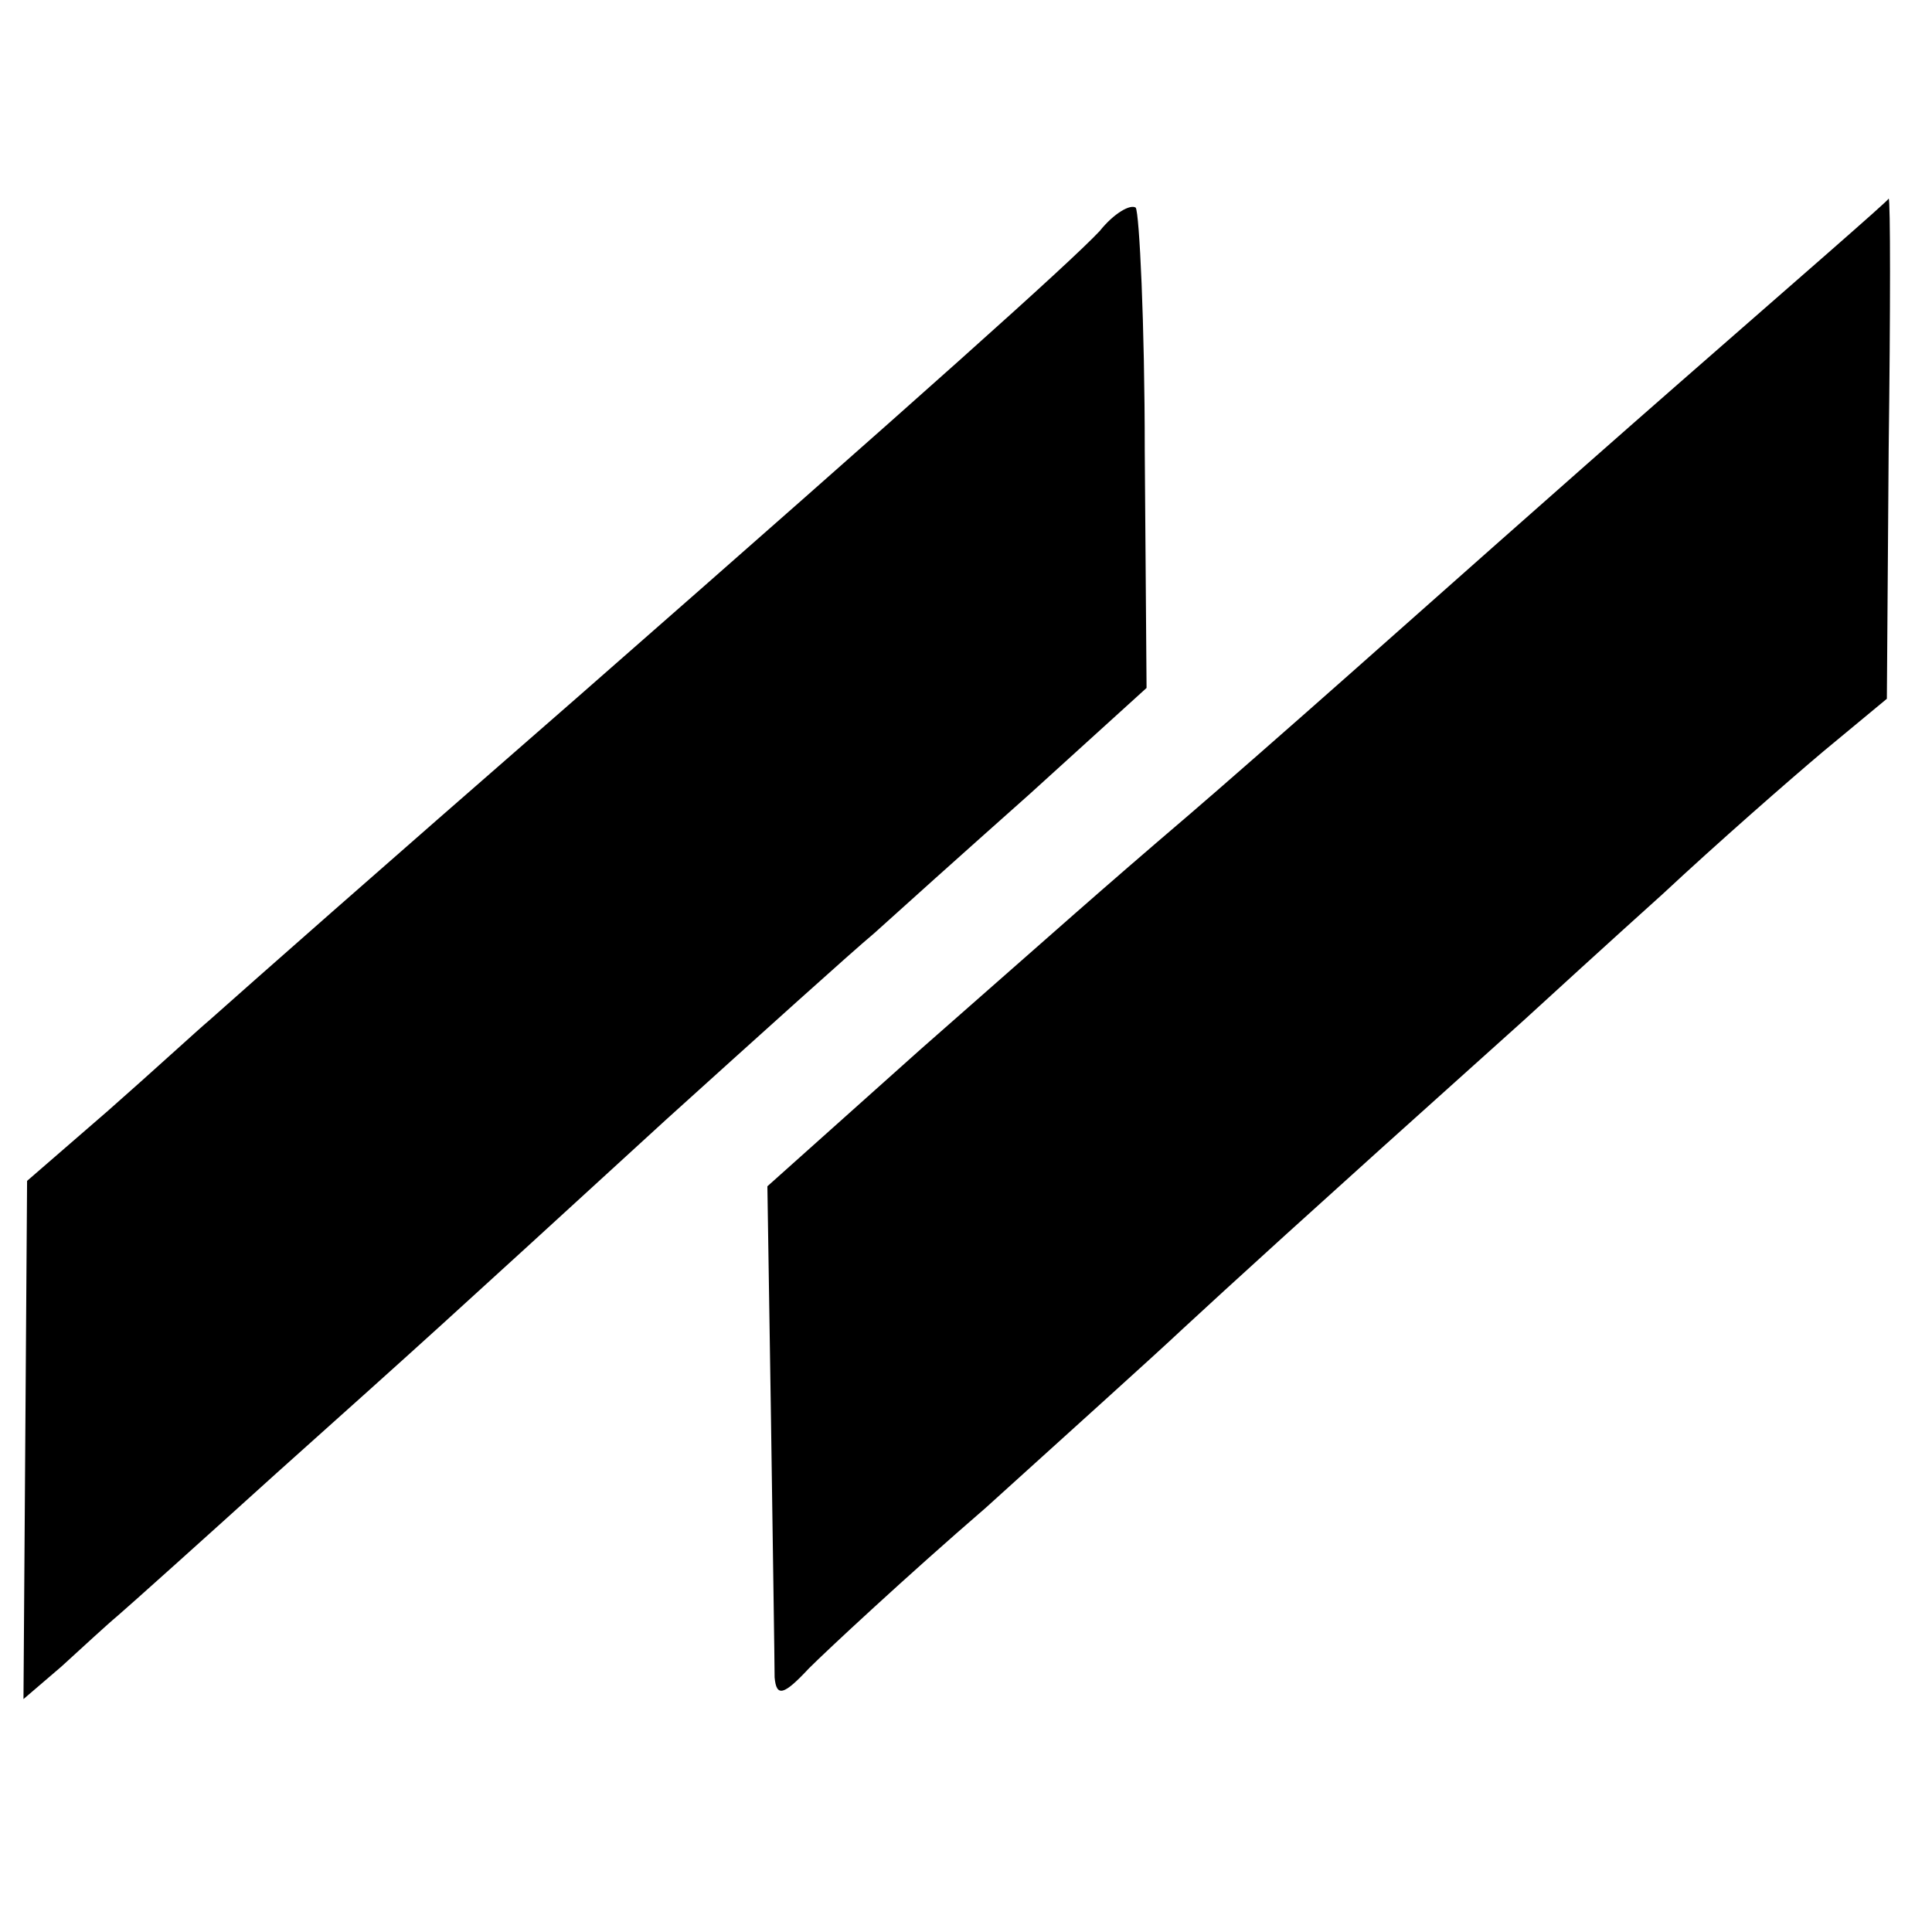
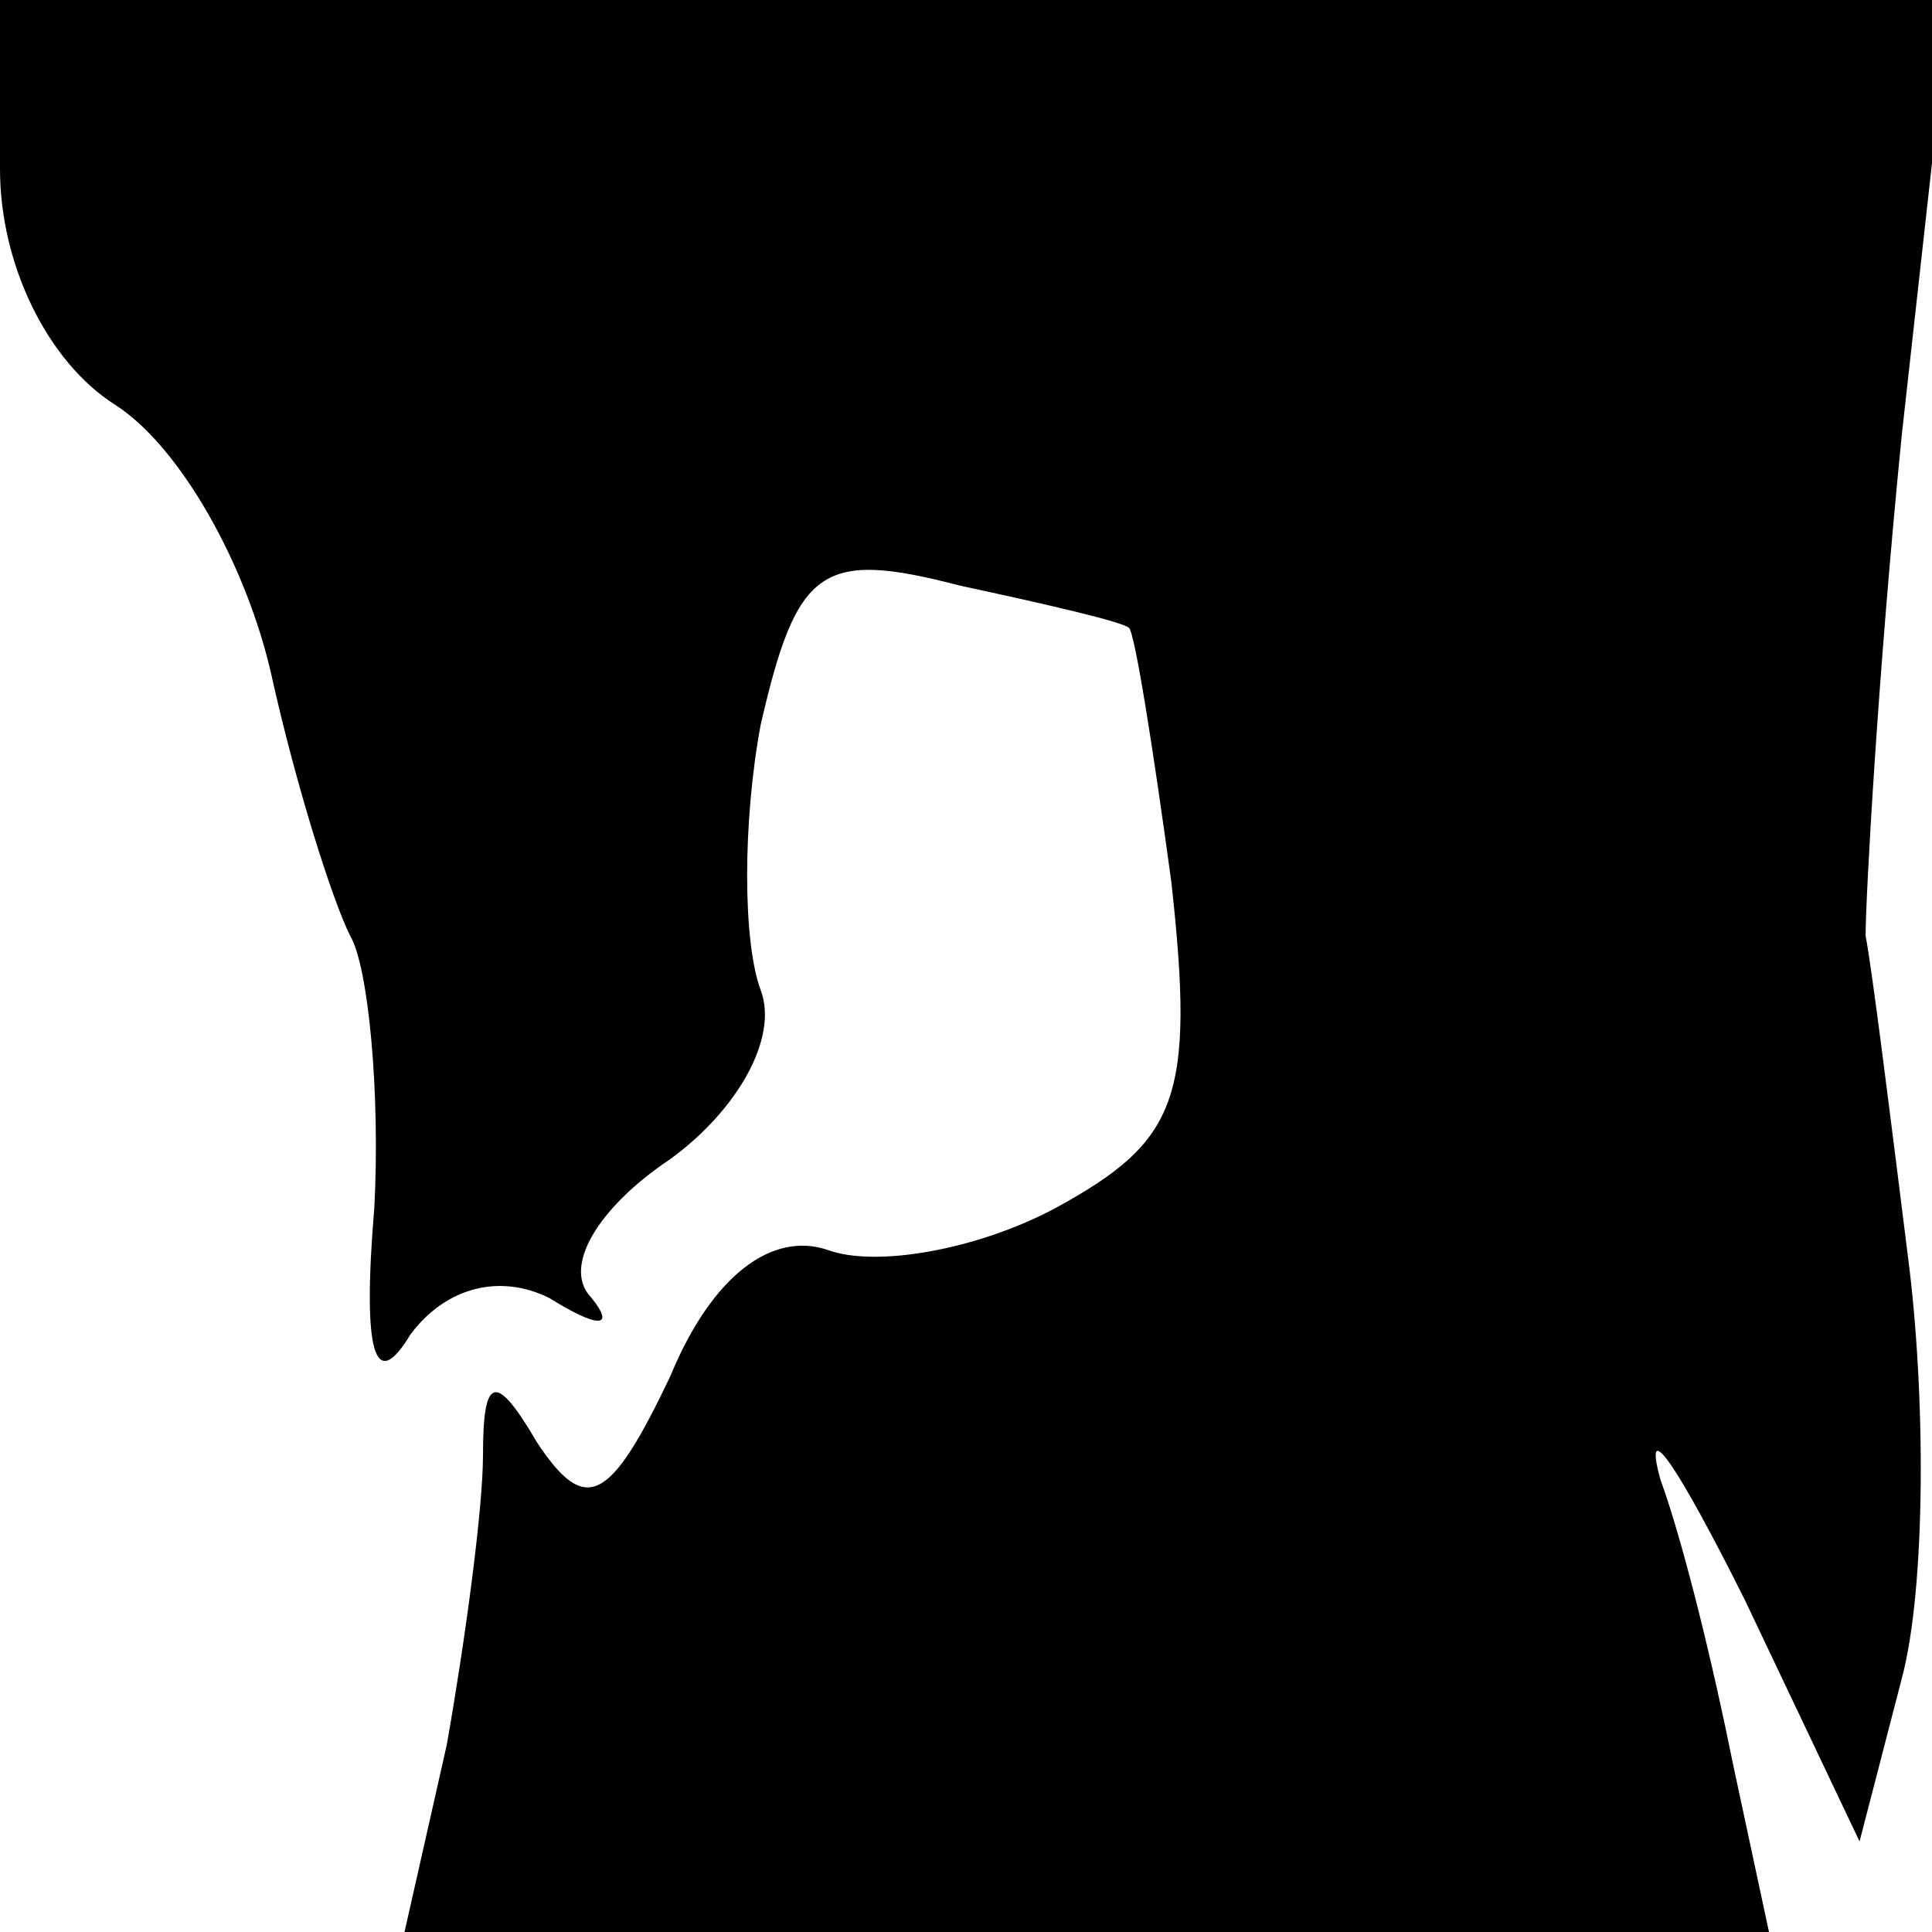
- <svg xmlns="http://www.w3.org/2000/svg" version="1.0" width="107pt" height="107pt" viewBox="0 0 107 107" preserveAspectRatio="xMidYMid meet">
-   <g transform="translate(0,107) scale(0.1,-0.1)" fill="#000000" stroke="none">
-     <path d="M609 942 c-17 -18 -95 -88 -289 -258 -117 -102 -177 -155 -204 -179 -6 -5 -31 -28 -56 -50 l-45 -39 -1 -144 -1 -143 21 18 c11 10 25 23 31 28 7 6 46 41 88 79 86 77 86 77 216 196 52 47 103 93 115 103 11 10 50 45 86 77 l65 59 -1 131 c0 71 -3 132 -5 135 -3 2 -12 -3 -20 -13z" />
-     <path d="M929 857 c-64 -56 -145 -128 -180 -159 -35 -31 -75 -66 -89 -78 -55 -47 -68 -59 -150 -131 l-85 -76 2 -129 c1 -71 2 -135 2 -143 1 -11 5 -10 19 5 10 10 54 51 98 89 43 39 92 83 109 99 26 24 63 58 189 171 12 11 47 43 77 70 30 28 70 63 89 79 l35 29 1 138 c1 77 1 139 0 139 0 -1 -53 -47 -117 -103z" />
+ <svg xmlns="http://www.w3.org/2000/svg" version="1.0" width="32pt" height="32pt" viewBox="0 0 32 32" preserveAspectRatio="xMidYMid meet">
+   <g transform="translate(0,32) scale(0.1,-0.1)" fill="#000000" stroke="none">
+     <path d="M0 292 c0 -16 8 -32 19 -39 11 -7 22 -27 26 -45 4 -18 10 -37 13 -43 3 -5 5 -26 4 -45 -2 -24 0 -31 6 -21 6 8 15 10 23 6 8 -5 11 -5 7 0 -5 5 1 15 13 23 11 8 18 20 15 28 -3 8 -3 28 0 44 6 26 10 29 33 23 14 -3 27 -6 28 -7 1 -1 4 -20 7 -42 4 -36 1 -43 -19 -54 -13 -7 -30 -10 -38 -7 -9 3 -19 -4 -26 -21 -10 -21 -14 -23 -22 -11 -7 12 -9 11 -9 -2 0 -9 -3 -31 -6 -48 l-7 -31 113 0 113 0 -6 28 c-3 15 -8 36 -12 47 -3 11 3 2 14 -20 l19 -40 7 27 c4 15 4 47 1 70 -3 24 -6 48 -7 53 0 6 2 43 6 83 l8 72 -162 0 -161 0 0 -28z" />
  </g>
</svg>
